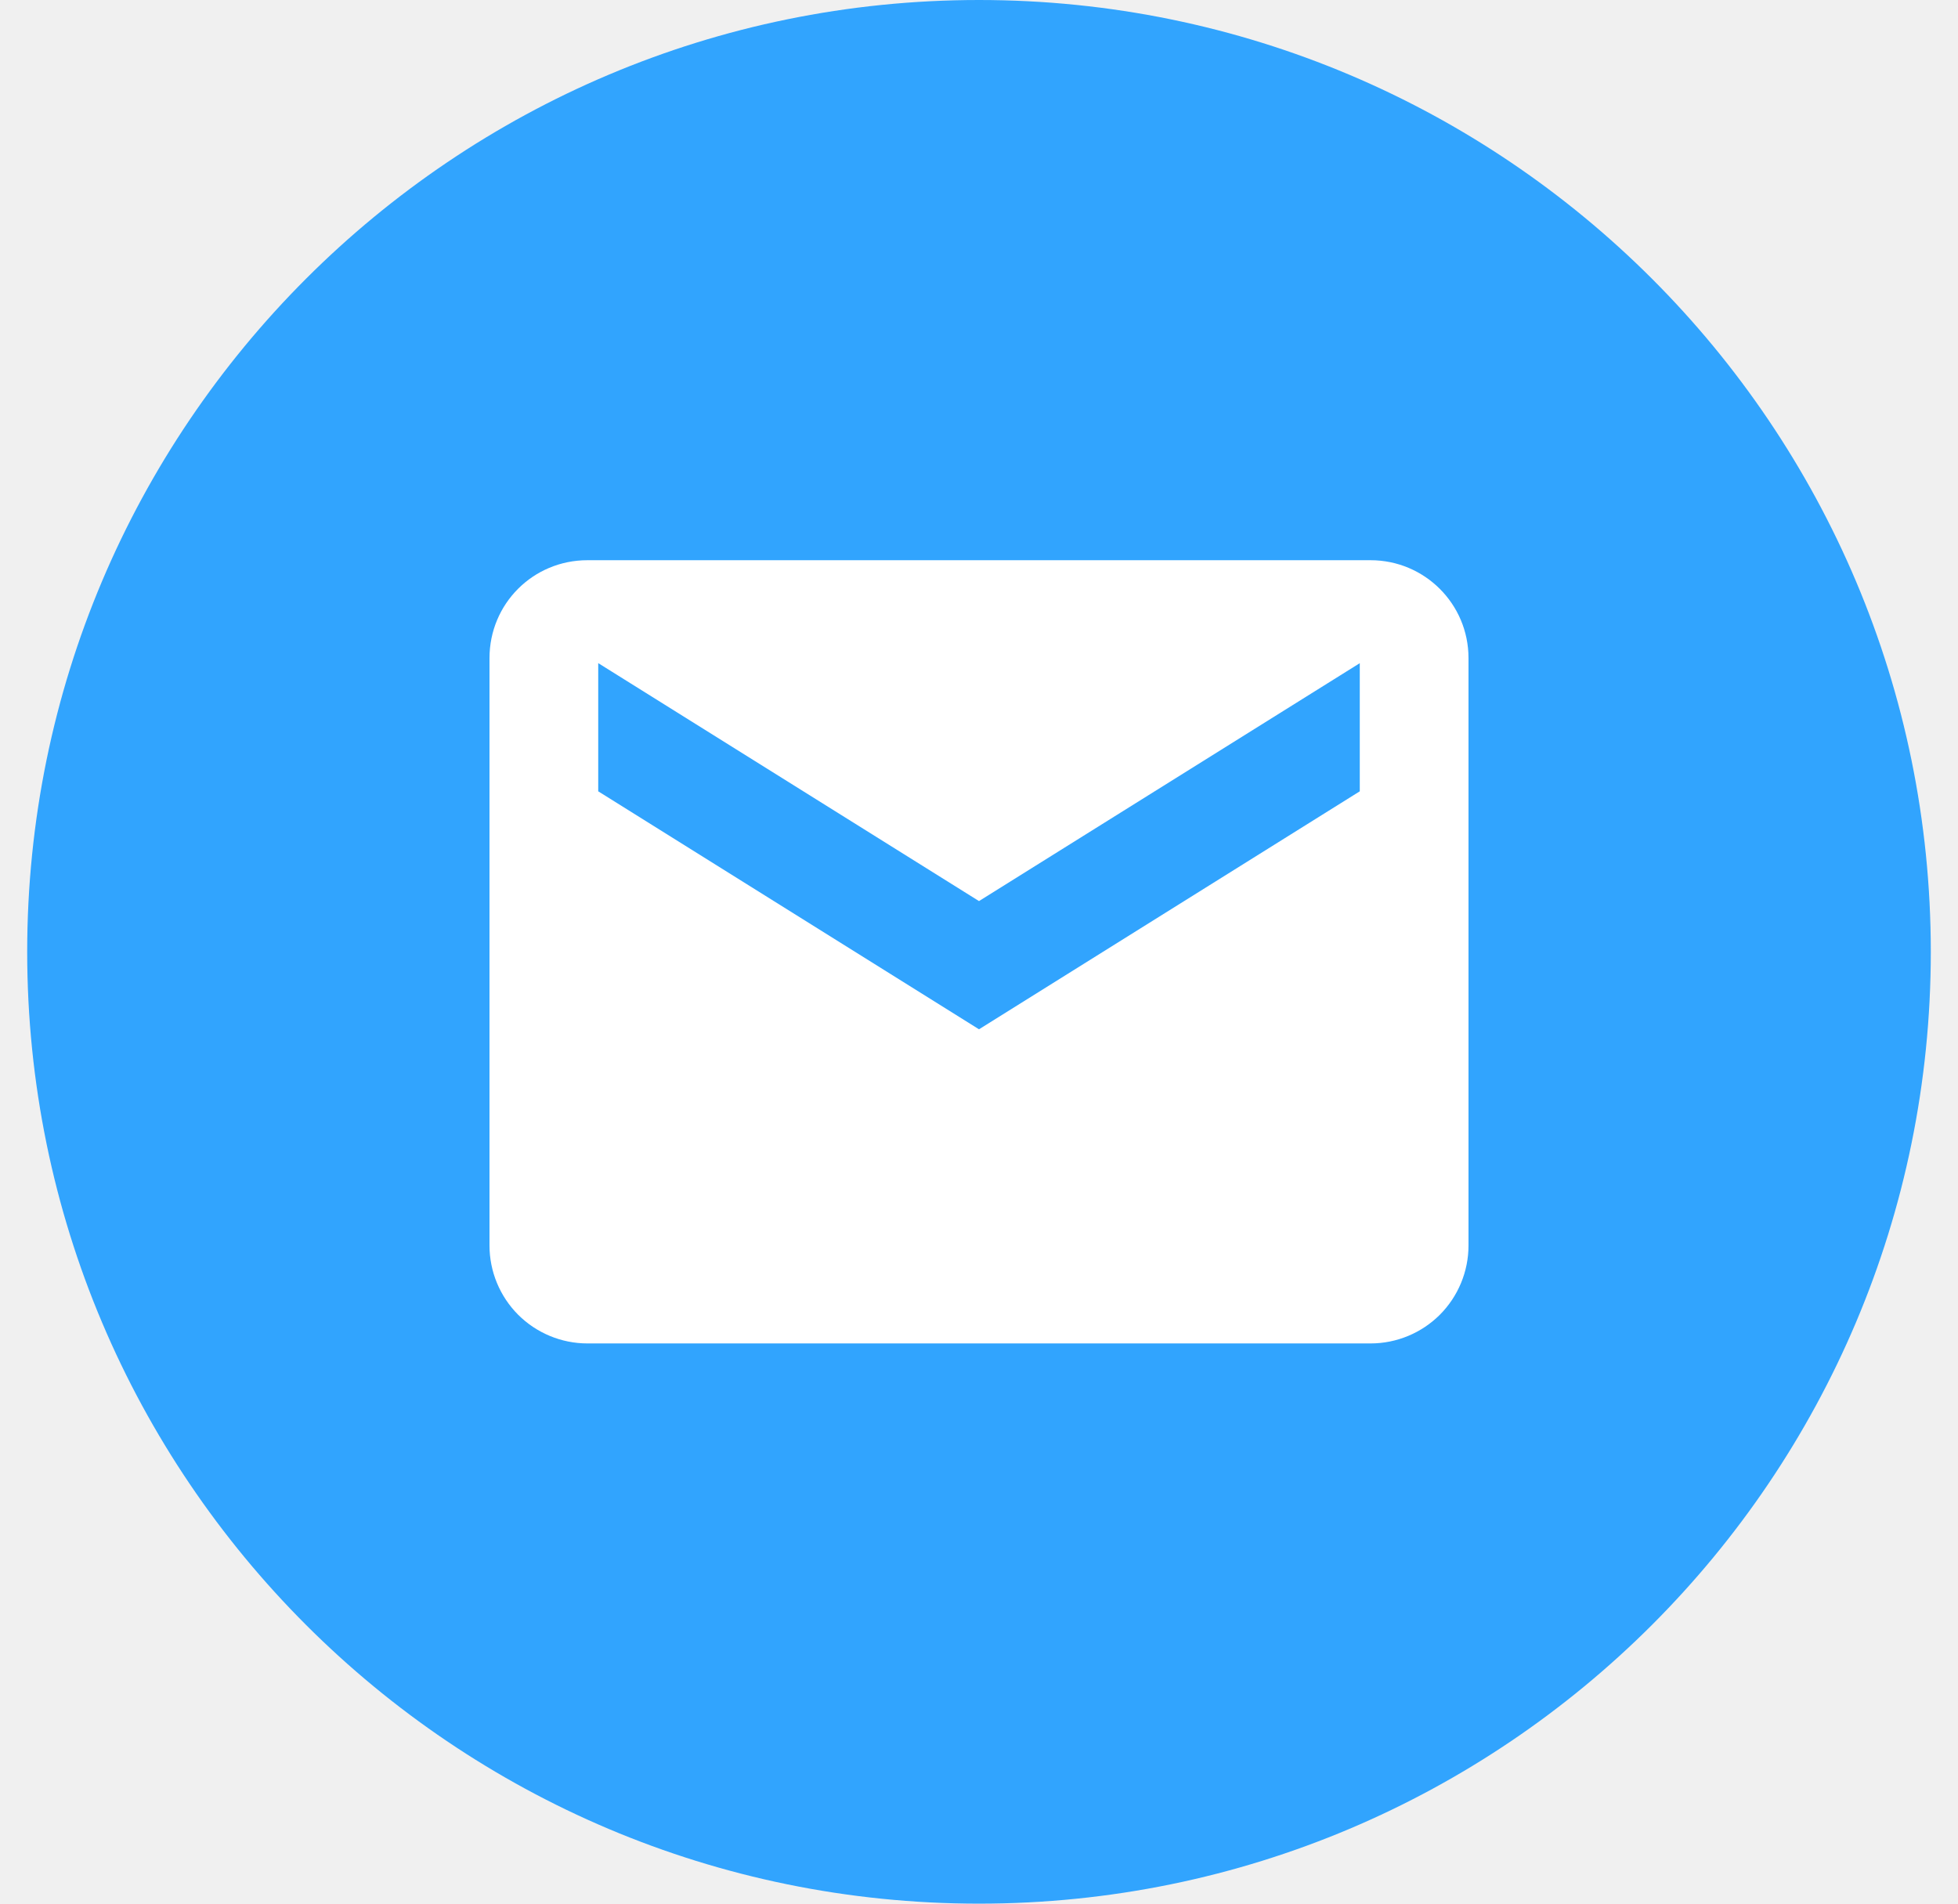
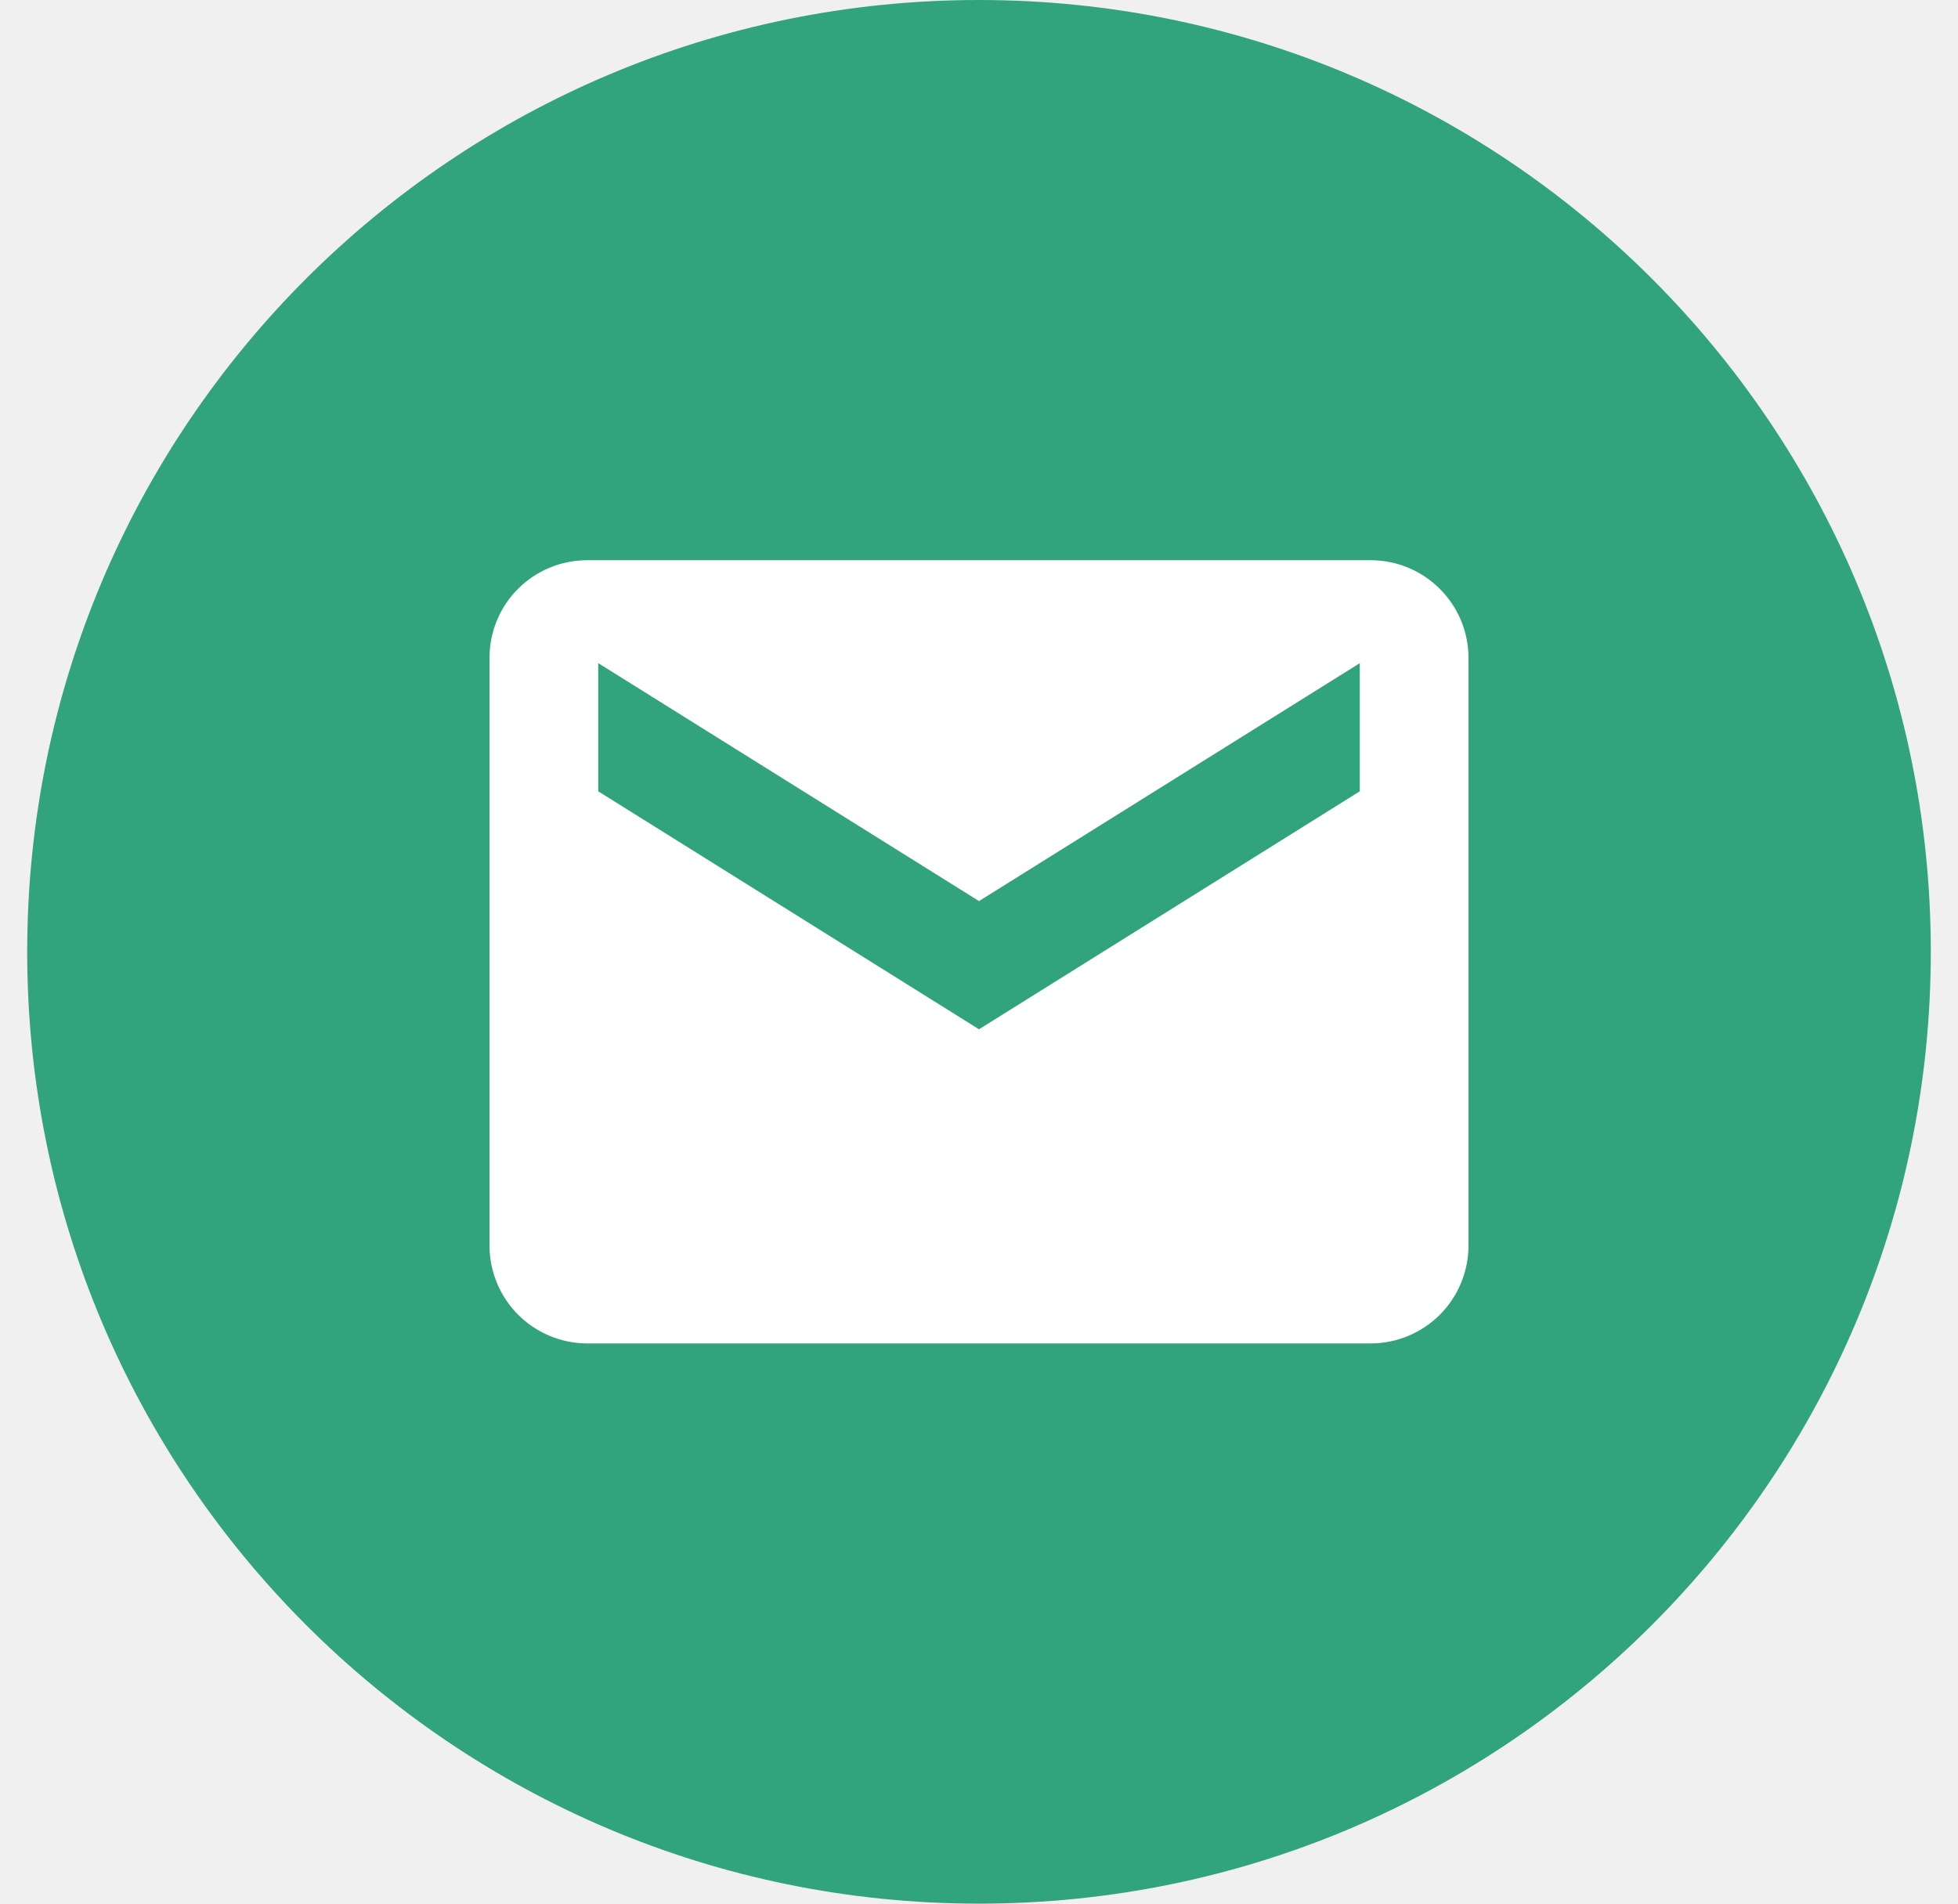
<svg xmlns="http://www.w3.org/2000/svg" width="36" height="35" viewBox="0 0 36 35" fill="none">
-   <circle cx="18" cy="17.5" r="17.5" fill="#31A4FE" />
+   <circle cx="18" cy="17.5" r="17.5" fill="#31A47E" />
  <path fill-rule="evenodd" clip-rule="evenodd" d="M25.2 10.3H10.8C9.801 10.3 9 11.101 9 12.1V22.9C9 23.377 9.19 23.835 9.527 24.173C9.865 24.51 10.323 24.7 10.8 24.7H25.2C25.677 24.7 26.135 24.51 26.473 24.173C26.81 23.835 27 23.377 27 22.9V12.1C27 11.101 26.19 10.3 25.2 10.3ZM10.999 14.549L17.998 18.923L17.999 18.925L25.001 14.549V12.193L18 16.567L10.999 12.192V14.549Z" fill="white" />
</svg>
